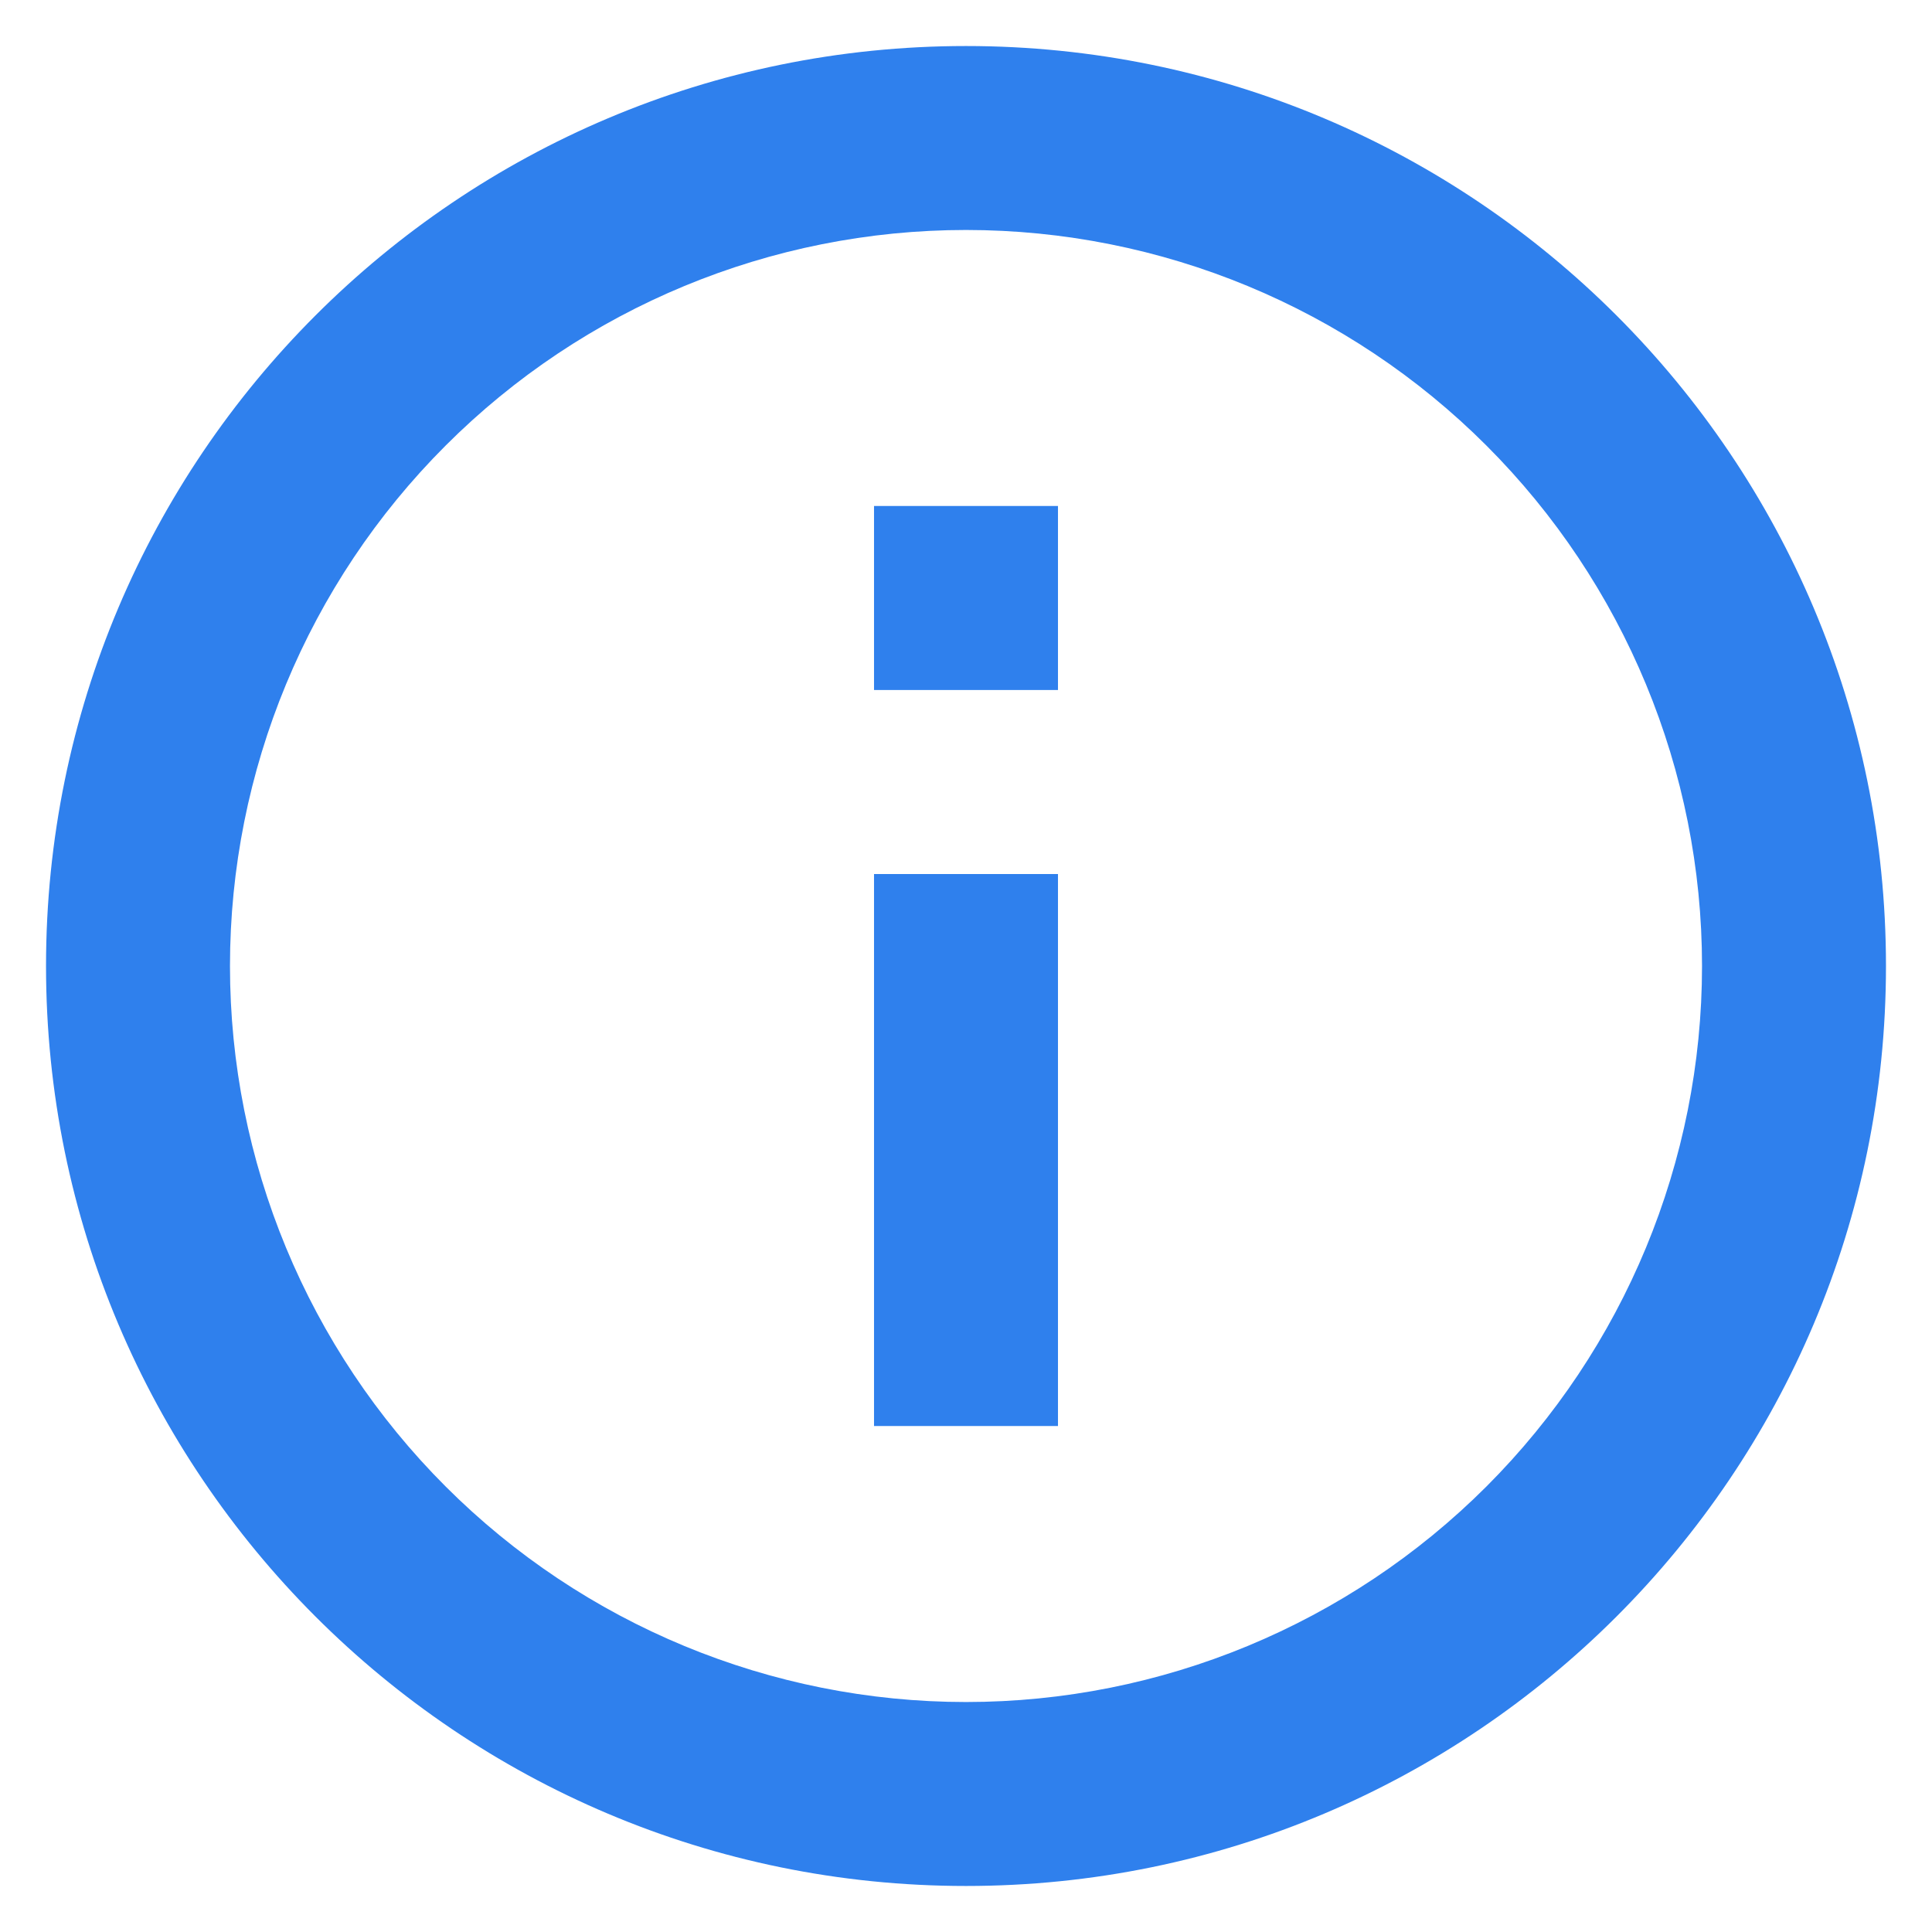
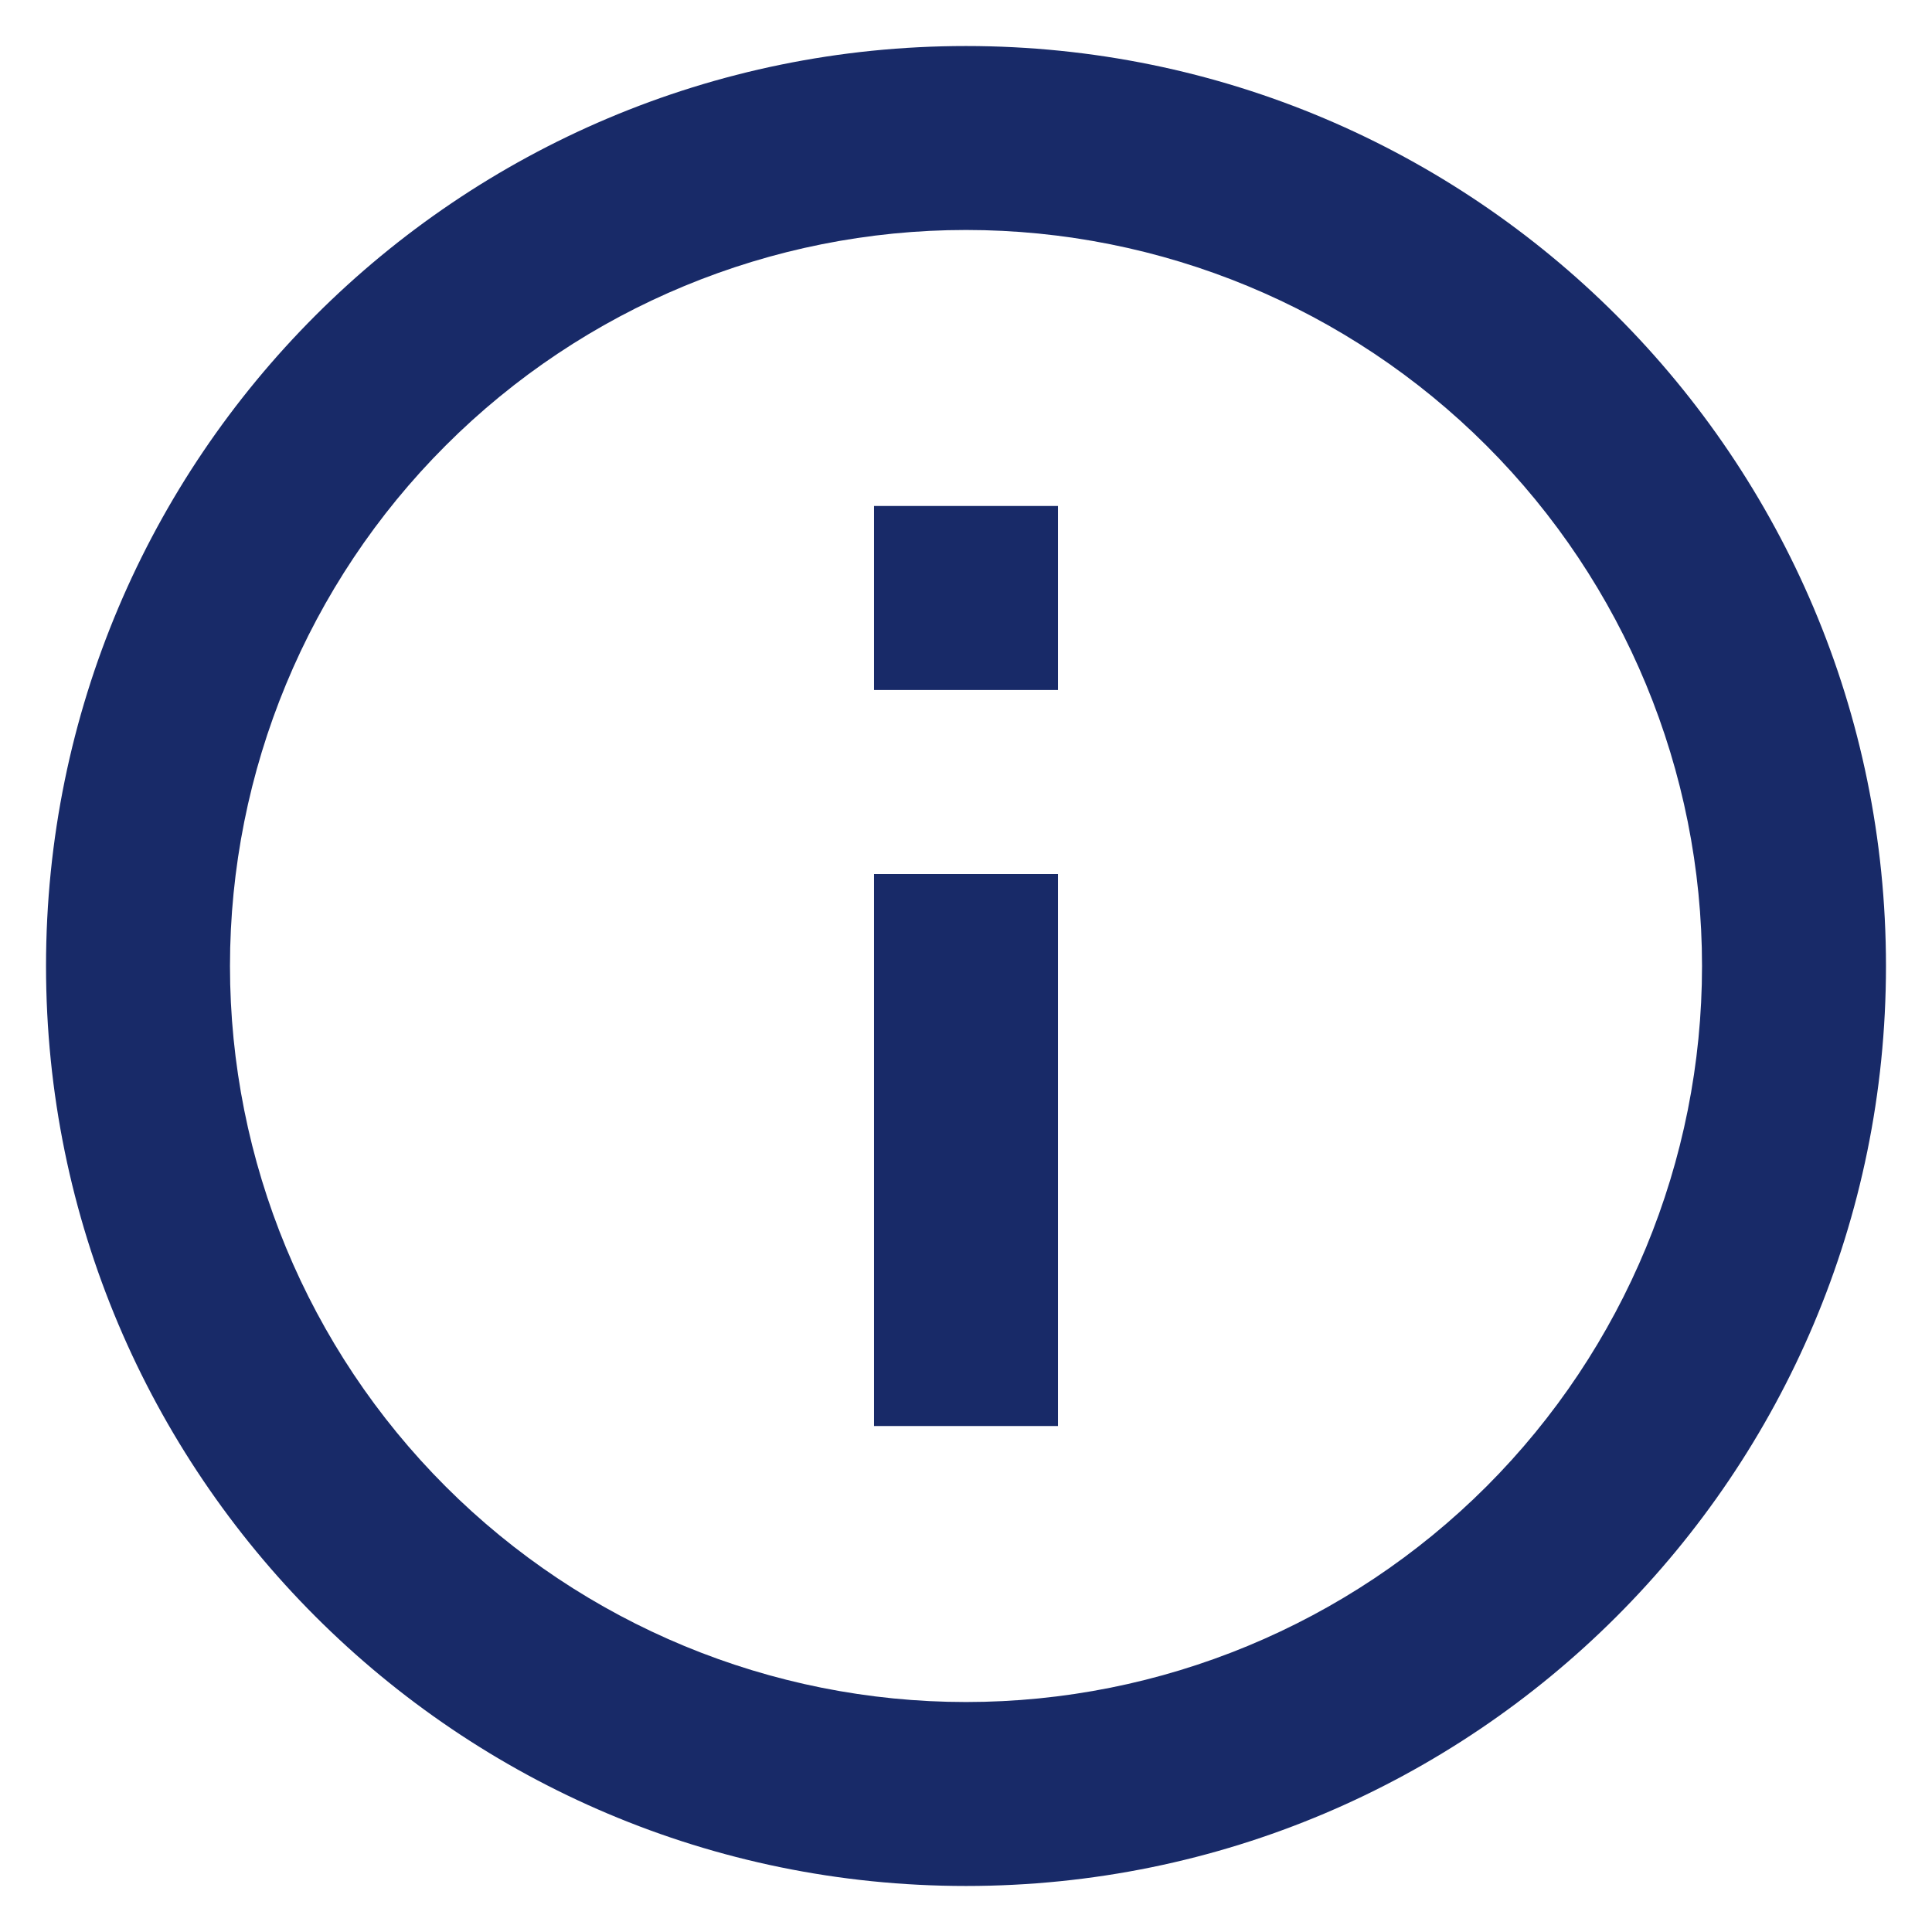
<svg xmlns="http://www.w3.org/2000/svg" width="28" height="28" viewBox="0 0 28 28" fill="none">
-   <path d="M14 27.333C6.636 27.333 0.667 21.364 0.667 14C0.667 6.636 6.636 0.667 14 0.667C21.364 0.667 27.333 6.636 27.333 14C27.333 21.364 21.364 27.333 14 27.333ZM14 24.667C16.829 24.667 19.542 23.543 21.543 21.543C23.543 19.542 24.667 16.829 24.667 14C24.667 11.171 23.543 8.458 21.543 6.458C19.542 4.457 16.829 3.333 14 3.333C11.171 3.333 8.458 4.457 6.458 6.458C4.457 8.458 3.333 11.171 3.333 14C3.333 16.829 4.457 19.542 6.458 21.543C8.458 23.543 11.171 24.667 14 24.667ZM12.667 7.333H15.333V10H12.667V7.333ZM12.667 12.667H15.333V20.667H12.667V12.667Z" fill="#2F80ED" />
+   <path d="M14 27.333C6.636 27.333 0.667 21.364 0.667 14C0.667 6.636 6.636 0.667 14 0.667C21.364 0.667 27.333 6.636 27.333 14C27.333 21.364 21.364 27.333 14 27.333ZM14 24.667C16.829 24.667 19.542 23.543 21.543 21.543C23.543 19.542 24.667 16.829 24.667 14C24.667 11.171 23.543 8.458 21.543 6.458C19.542 4.457 16.829 3.333 14 3.333C11.171 3.333 8.458 4.457 6.458 6.458C4.457 8.458 3.333 11.171 3.333 14C3.333 16.829 4.457 19.542 6.458 21.543C8.458 23.543 11.171 24.667 14 24.667ZM12.667 7.333H15.333V10H12.667V7.333ZM12.667 12.667H15.333V20.667H12.667V12.667Z" fill="#182A68" />
</svg>
